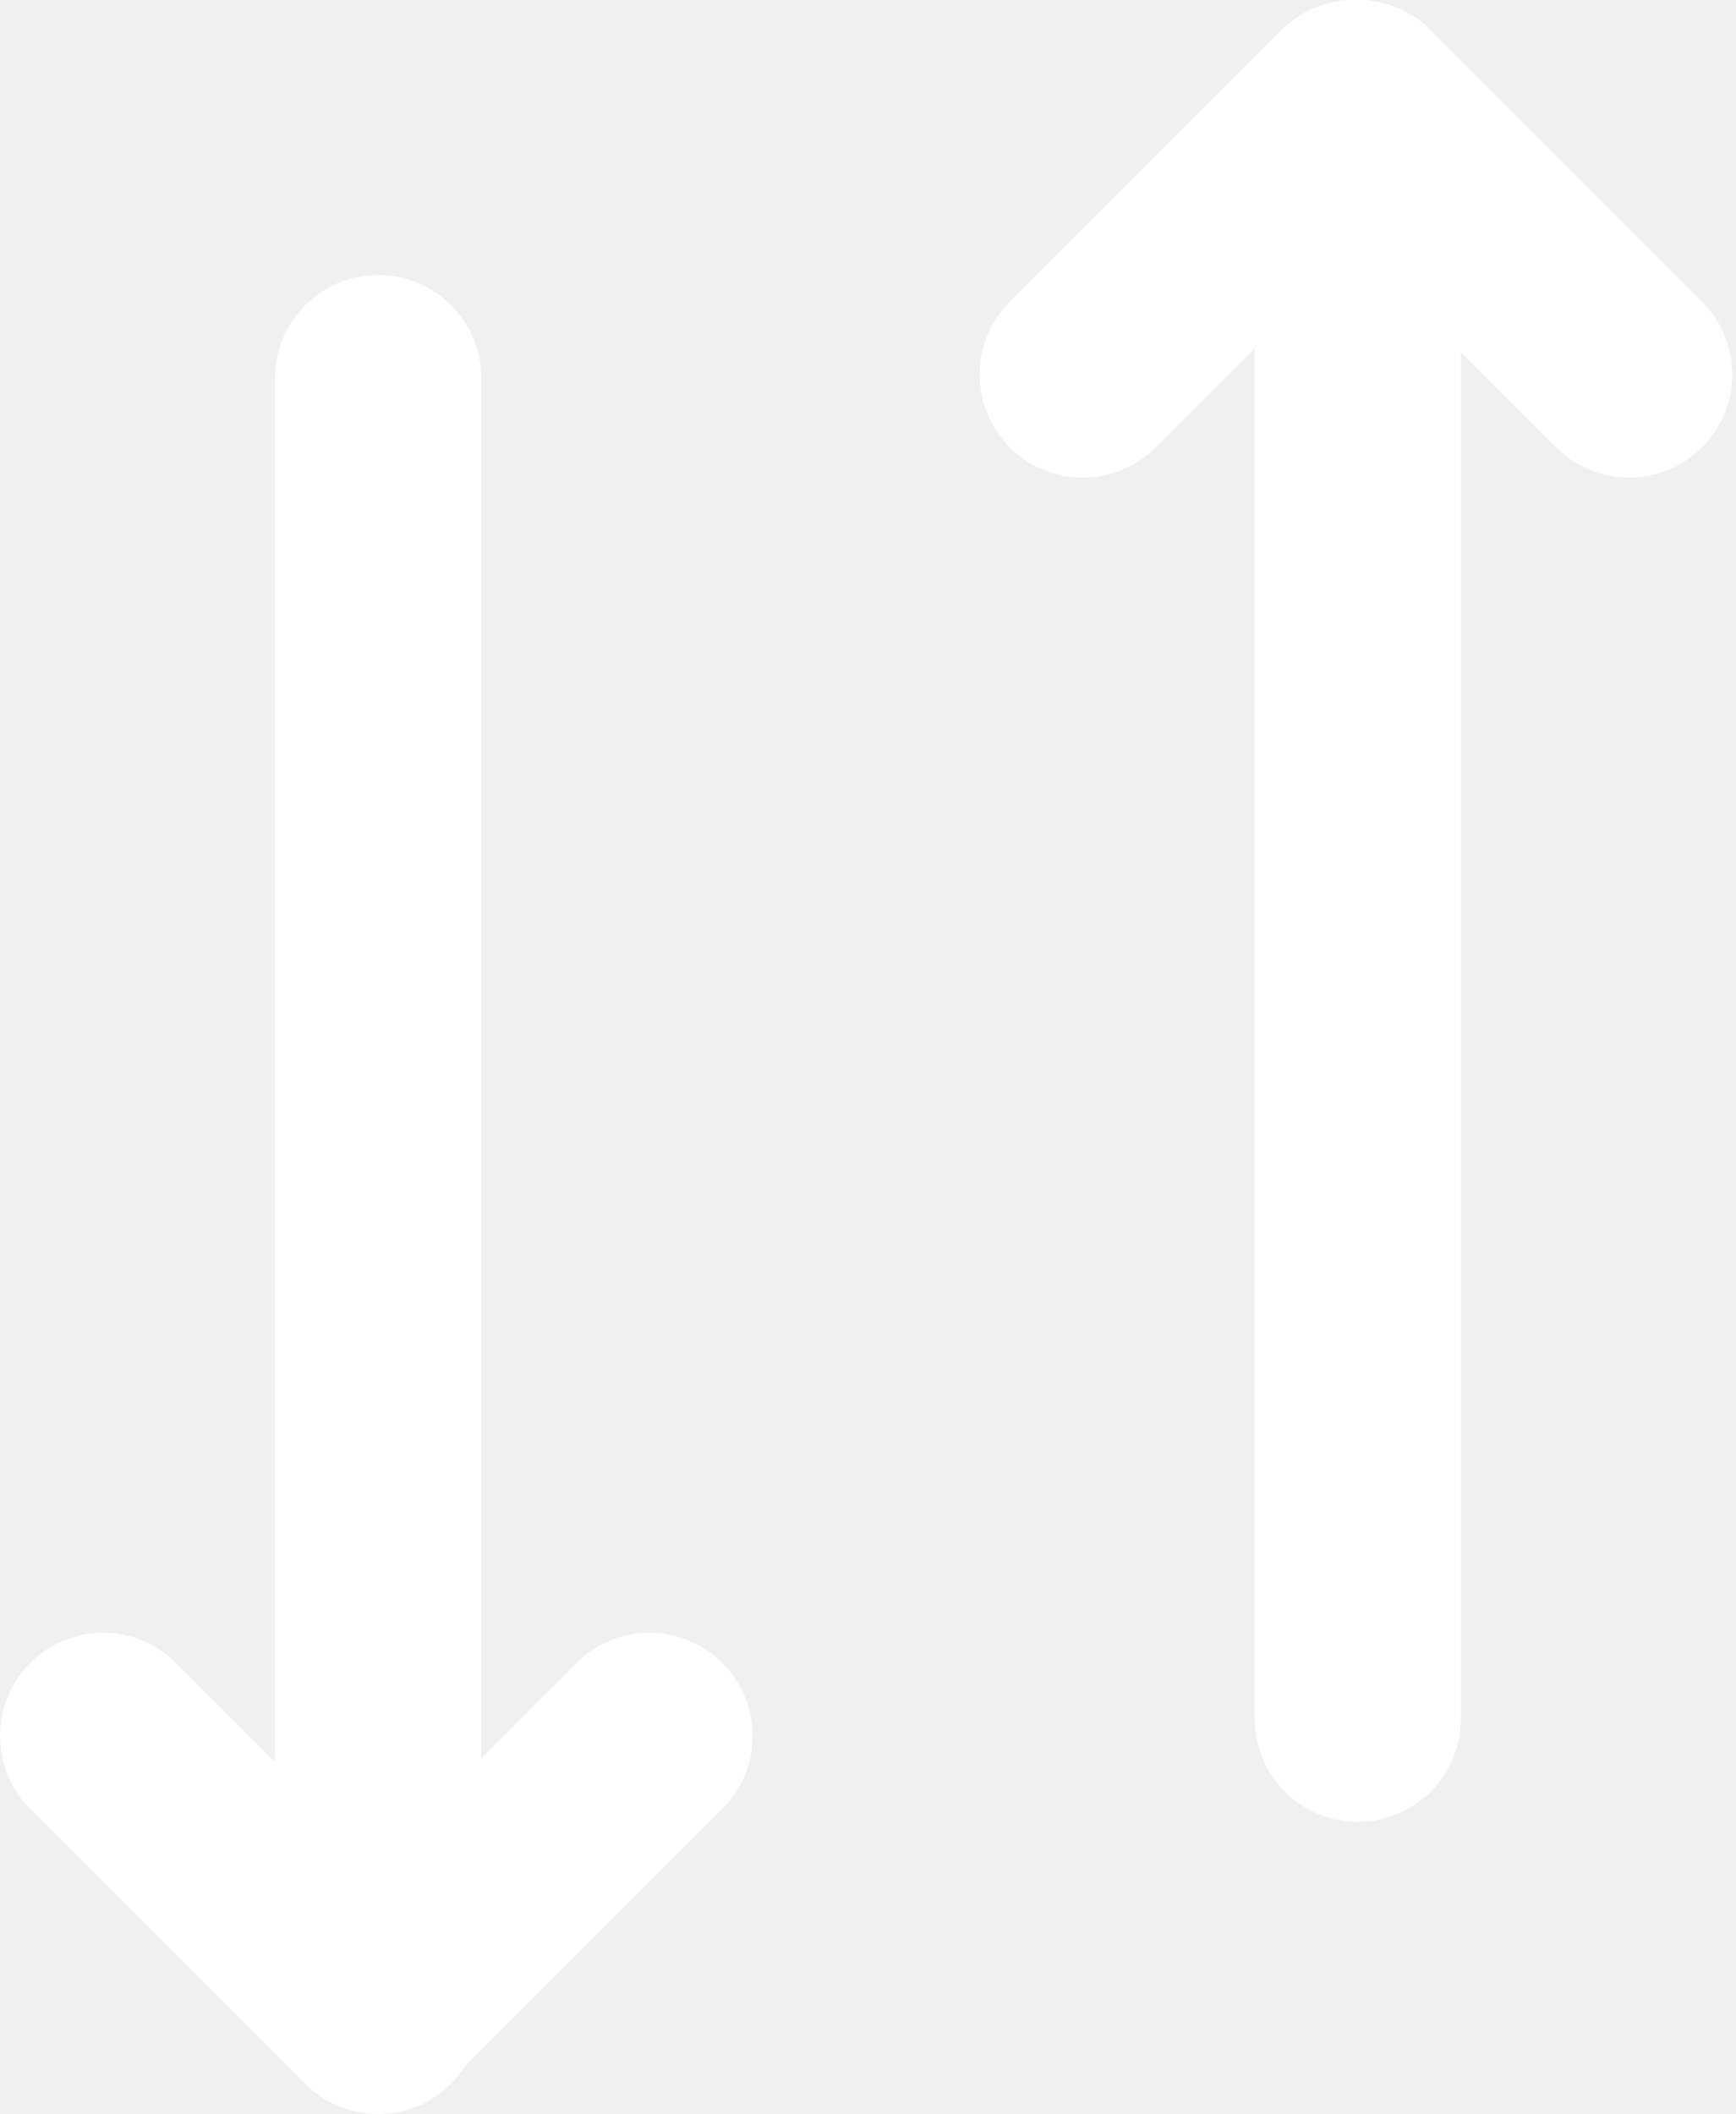
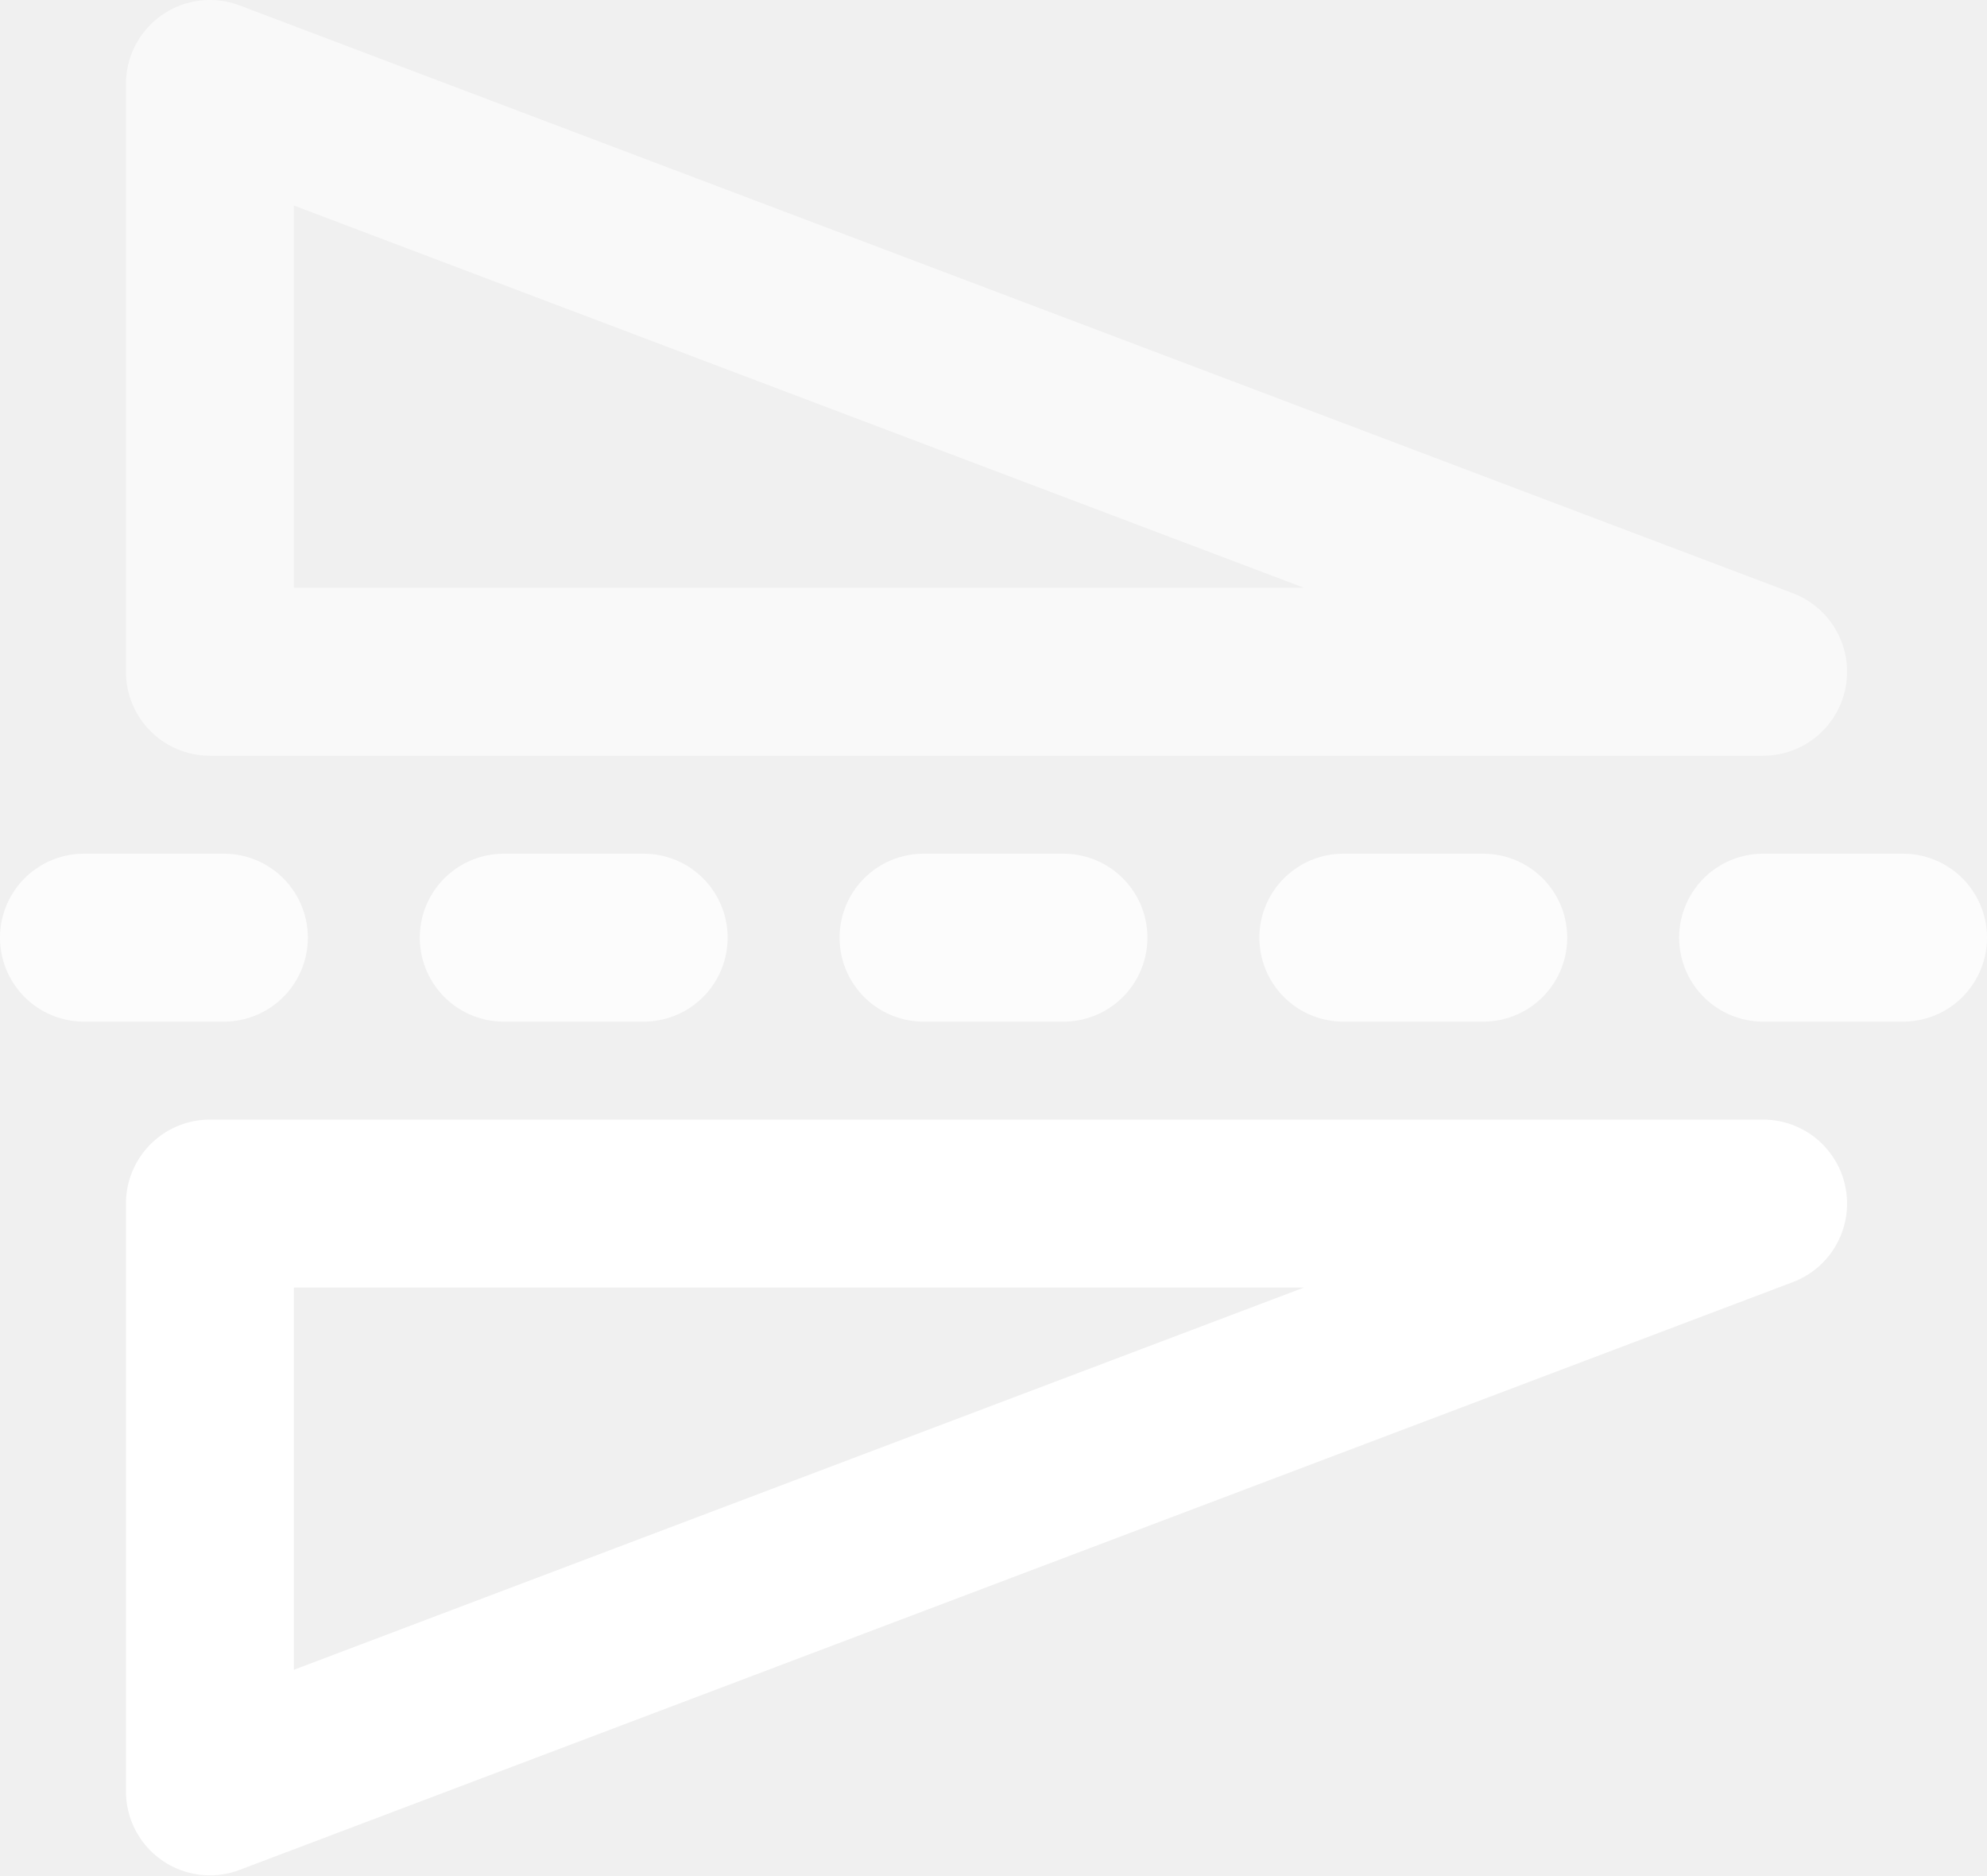
- <svg xmlns="http://www.w3.org/2000/svg" width="101px" height="123px" viewBox="0 0 101 123" version="1.1">
+ <svg xmlns="http://www.w3.org/2000/svg" width="142px" height="134px" viewBox="0 0 142 134" version="1.1">
  <defs />
  <g id="Page-1" stroke="none" stroke-width="1" fill="none" fill-rule="evenodd">
-     <g id="Artboard-1-Copy-3" transform="translate(-58, -16)" stroke-linecap="round" stroke="#FFFFFF" stroke-width="12">
-       <g id="Group" transform="translate(64, 22)">
-         <path d="M16,16 L16,111" id="Line" />
-         <path d="M15.788,110.788 L0,95" id="Line" />
-         <path d="M31.788,110.788 L16,95" id="Line-Copy" transform="translate(23.89383, 102.8938) scale(-1, 1) translate(-23.89383, -102.8938) " />
-         <path d="M73,0 L73,94" id="Line-Copy-4" transform="translate(73, 47) scale(1, -1) translate(-73, -47) " />
-         <path d="M72.788,15.788 L57,0" id="Line-Copy-3" transform="translate(64.89383, 7.893827) scale(1, -1) translate(-64.89383, -7.893827) " />
-         <path d="M88.788,15.788 L73,0" id="Line-Copy-2" transform="translate(80.89383, 7.893827) scale(-1, -1) translate(-80.89383, -7.893827) " />
+     <g id="Artboard-1-Copy-3" transform="translate(-38, -11)" stroke="#FFFFFF" stroke-width="12">
+       <g id="Line-+-Rectangle-3-+-Rectangle-3-Copy" transform="translate(44, 17)">
+         <path d="M0,61 L130,61" id="Line" stroke-linecap="round" stroke-dasharray="10,20" opacity="0.8" />
+         <path d="M9,0 L120,42 L9,42 L9,0 Z" id="Rectangle-3" stroke-linecap="round" stroke-linejoin="round" opacity="0.6" />
+         <path d="M9,80 L120,122 L9,122 L9,80 Z" id="Rectangle-3-Copy" stroke-linejoin="round" transform="translate(64.5, 101) scale(1, -1) translate(-64.5, -101) " />
      </g>
    </g>
  </g>
</svg>
